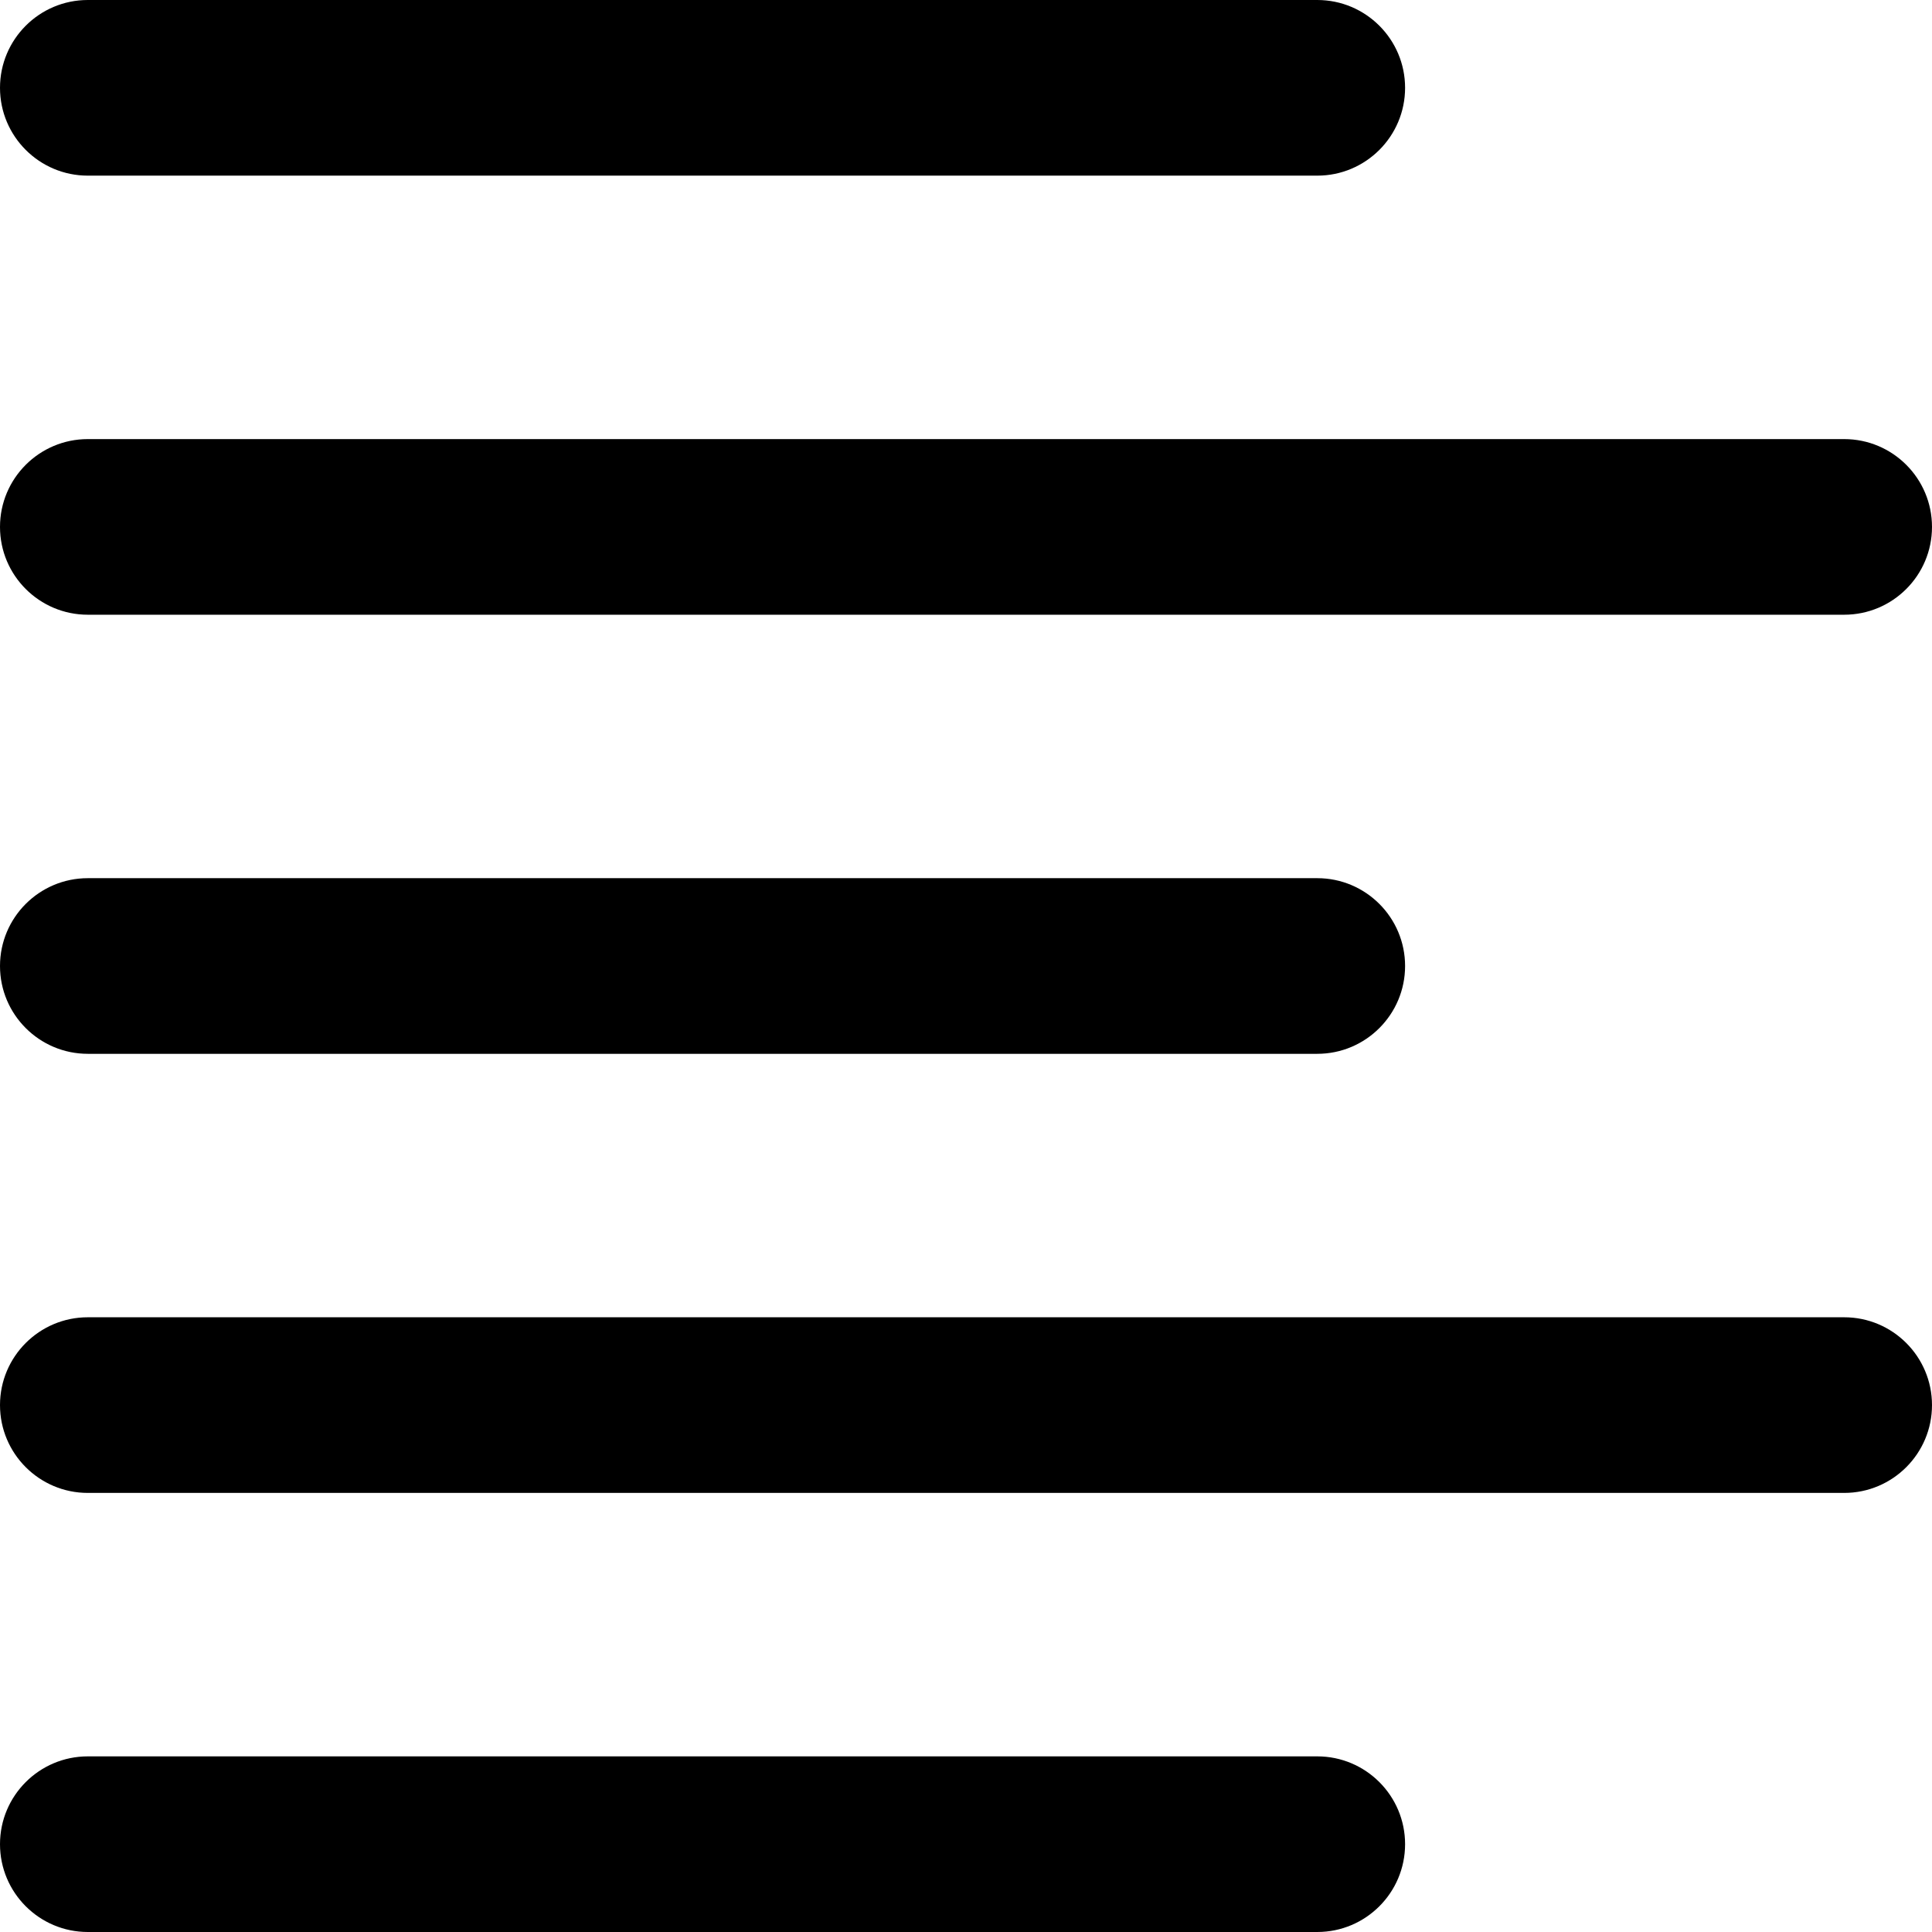
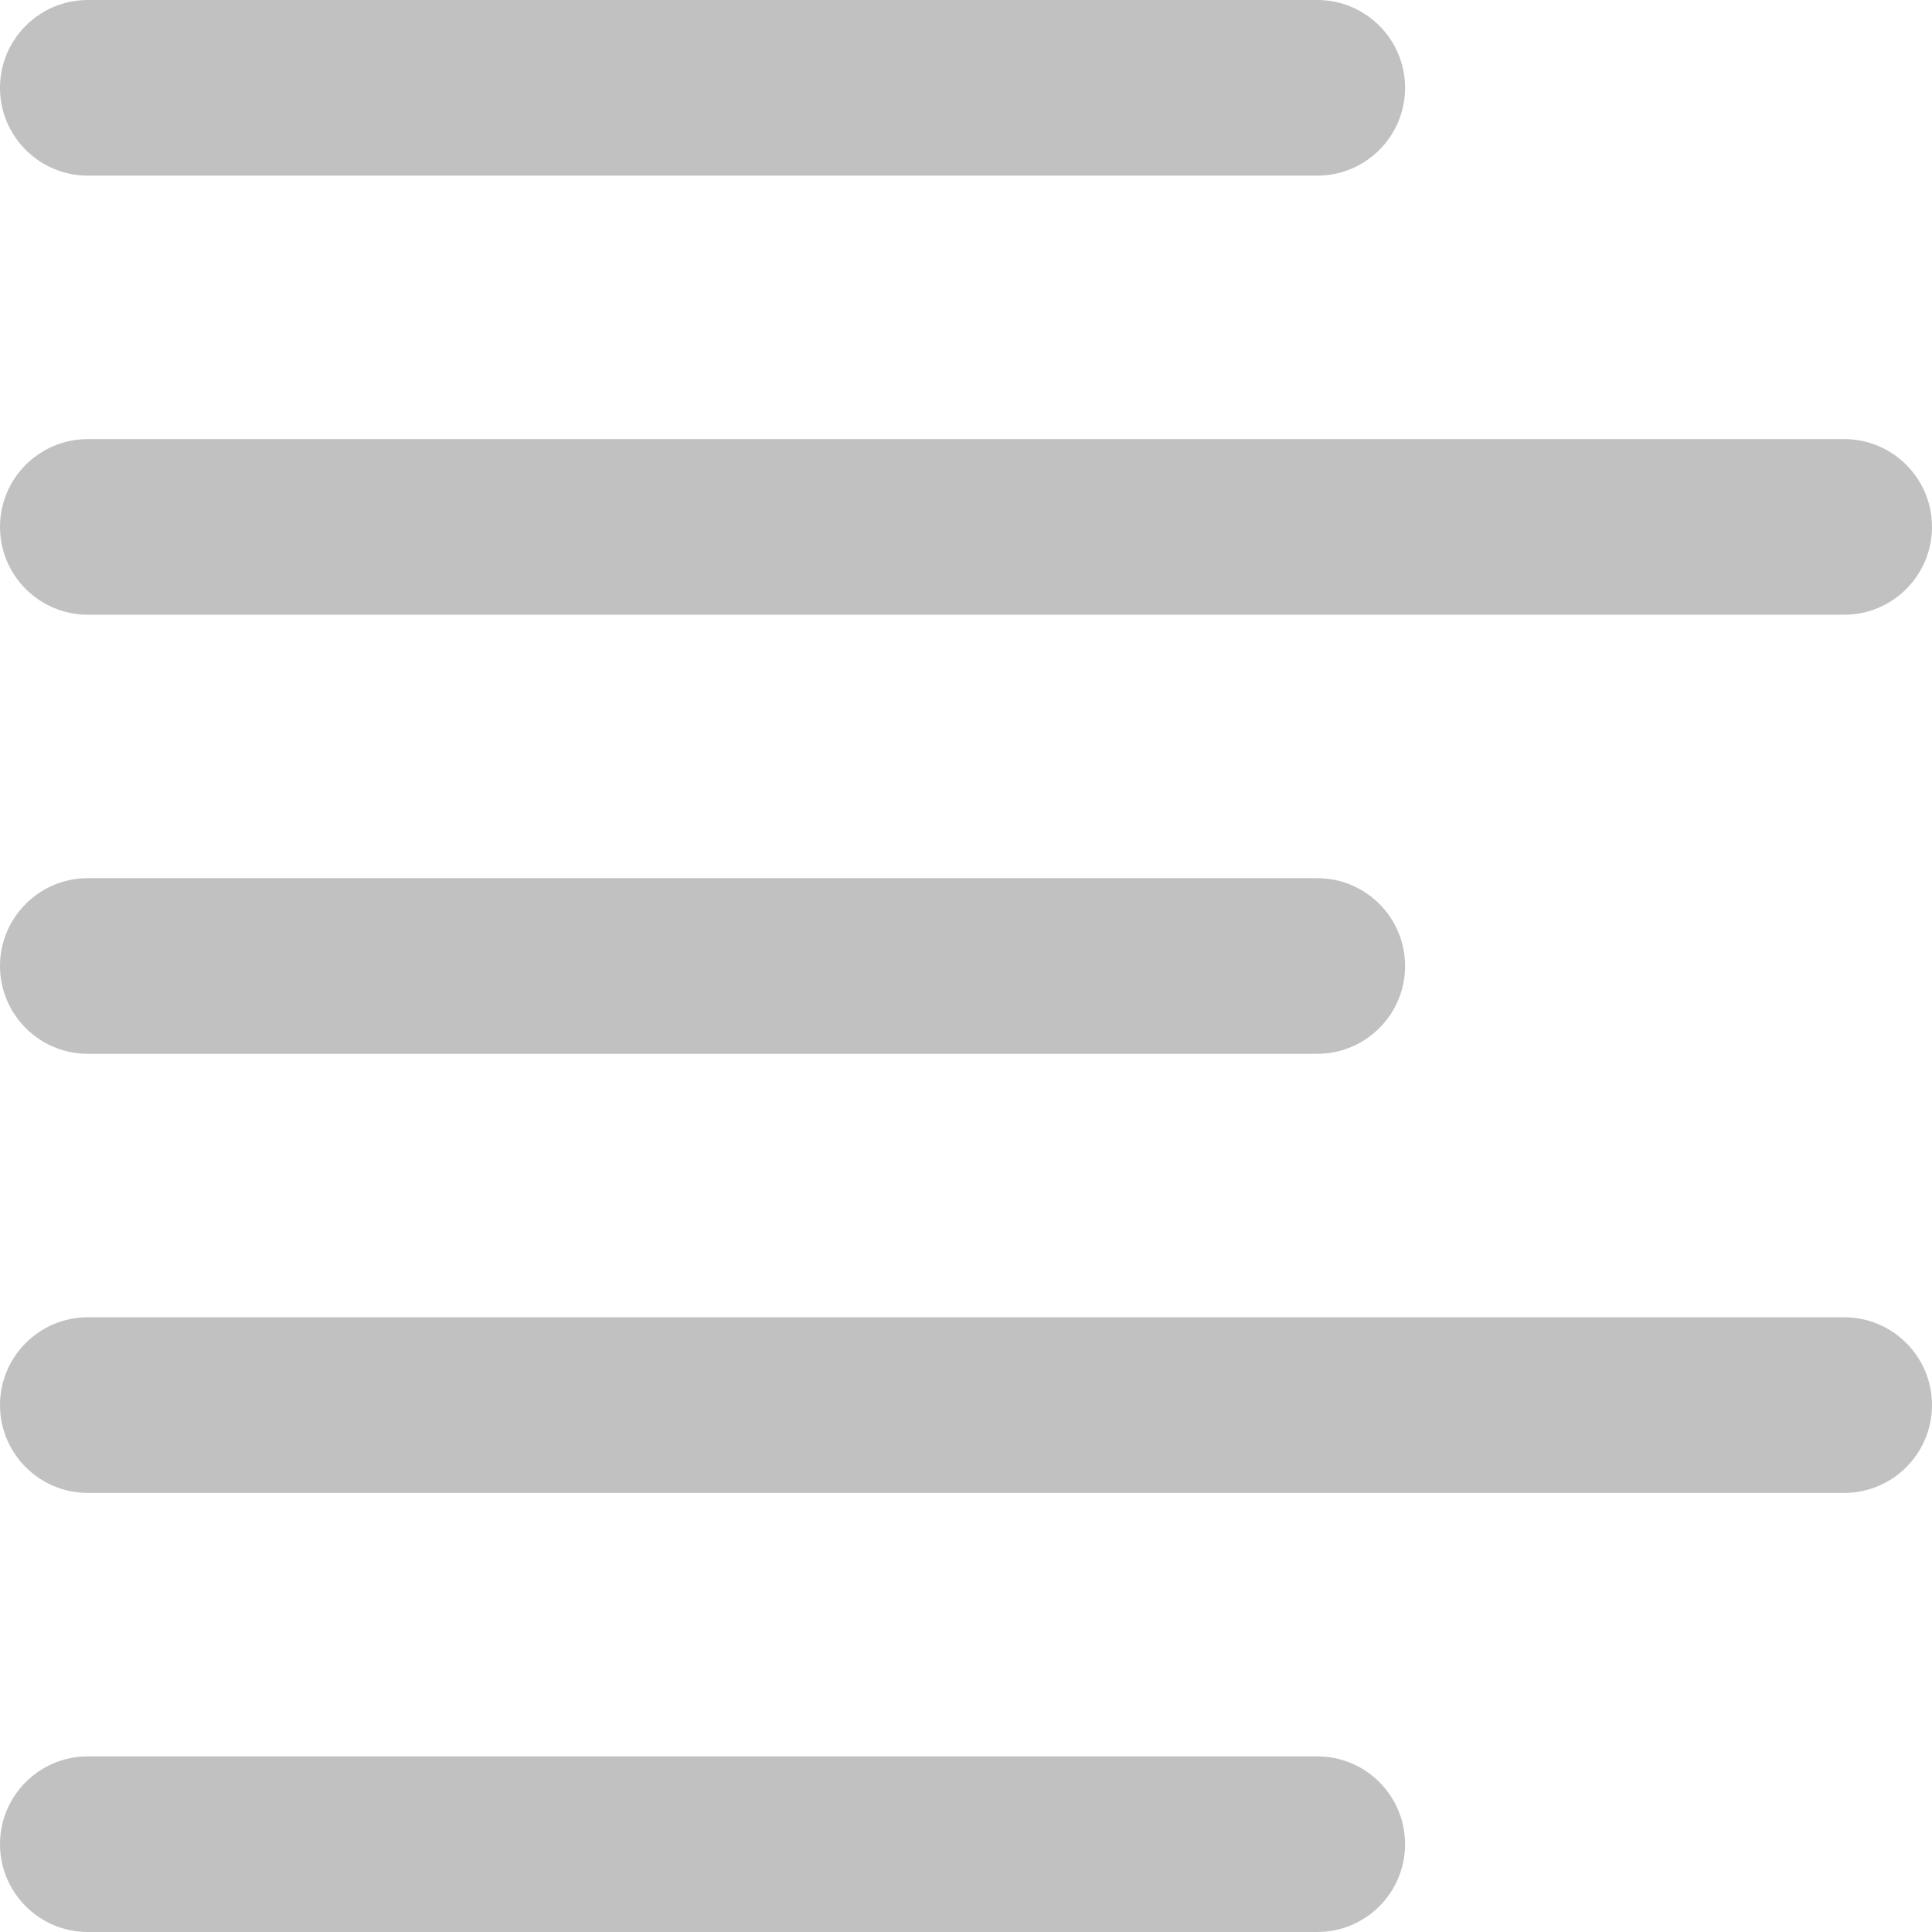
- <svg xmlns="http://www.w3.org/2000/svg" height="469.333pt" viewBox="0 0 469.333 469.333" width="469.333pt">
+ <svg xmlns="http://www.w3.org/2000/svg" fill="#c1c1c1" height="469.333pt" viewBox="0 0 469.333 469.333" width="469.333pt">
  <path d="m320 42.668h-298.668c-11.773 0-21.332-9.559-21.332-21.336 0-11.773 9.559-21.332 21.332-21.332h298.668c11.777 0 21.332 9.559 21.332 21.332 0 11.777-9.555 21.336-21.332 21.336zm0 0" />
  <path d="m448 149.332h-426.668c-11.773 0-21.332-9.555-21.332-21.332s9.559-21.332 21.332-21.332h426.668c11.777 0 21.332 9.555 21.332 21.332s-9.555 21.332-21.332 21.332zm0 0" />
  <path d="m320 256h-298.668c-11.773 0-21.332-9.559-21.332-21.332 0-11.777 9.559-21.336 21.332-21.336h298.668c11.777 0 21.332 9.559 21.332 21.336 0 11.773-9.555 21.332-21.332 21.332zm0 0" />
  <path d="m448 362.668h-426.668c-11.773 0-21.332-9.559-21.332-21.336 0-11.773 9.559-21.332 21.332-21.332h426.668c11.777 0 21.332 9.559 21.332 21.332 0 11.777-9.555 21.336-21.332 21.336zm0 0" />
  <path d="m320 469.332h-298.668c-11.773 0-21.332-9.555-21.332-21.332s9.559-21.332 21.332-21.332h298.668c11.777 0 21.332 9.555 21.332 21.332s-9.555 21.332-21.332 21.332zm0 0" />
</svg>
